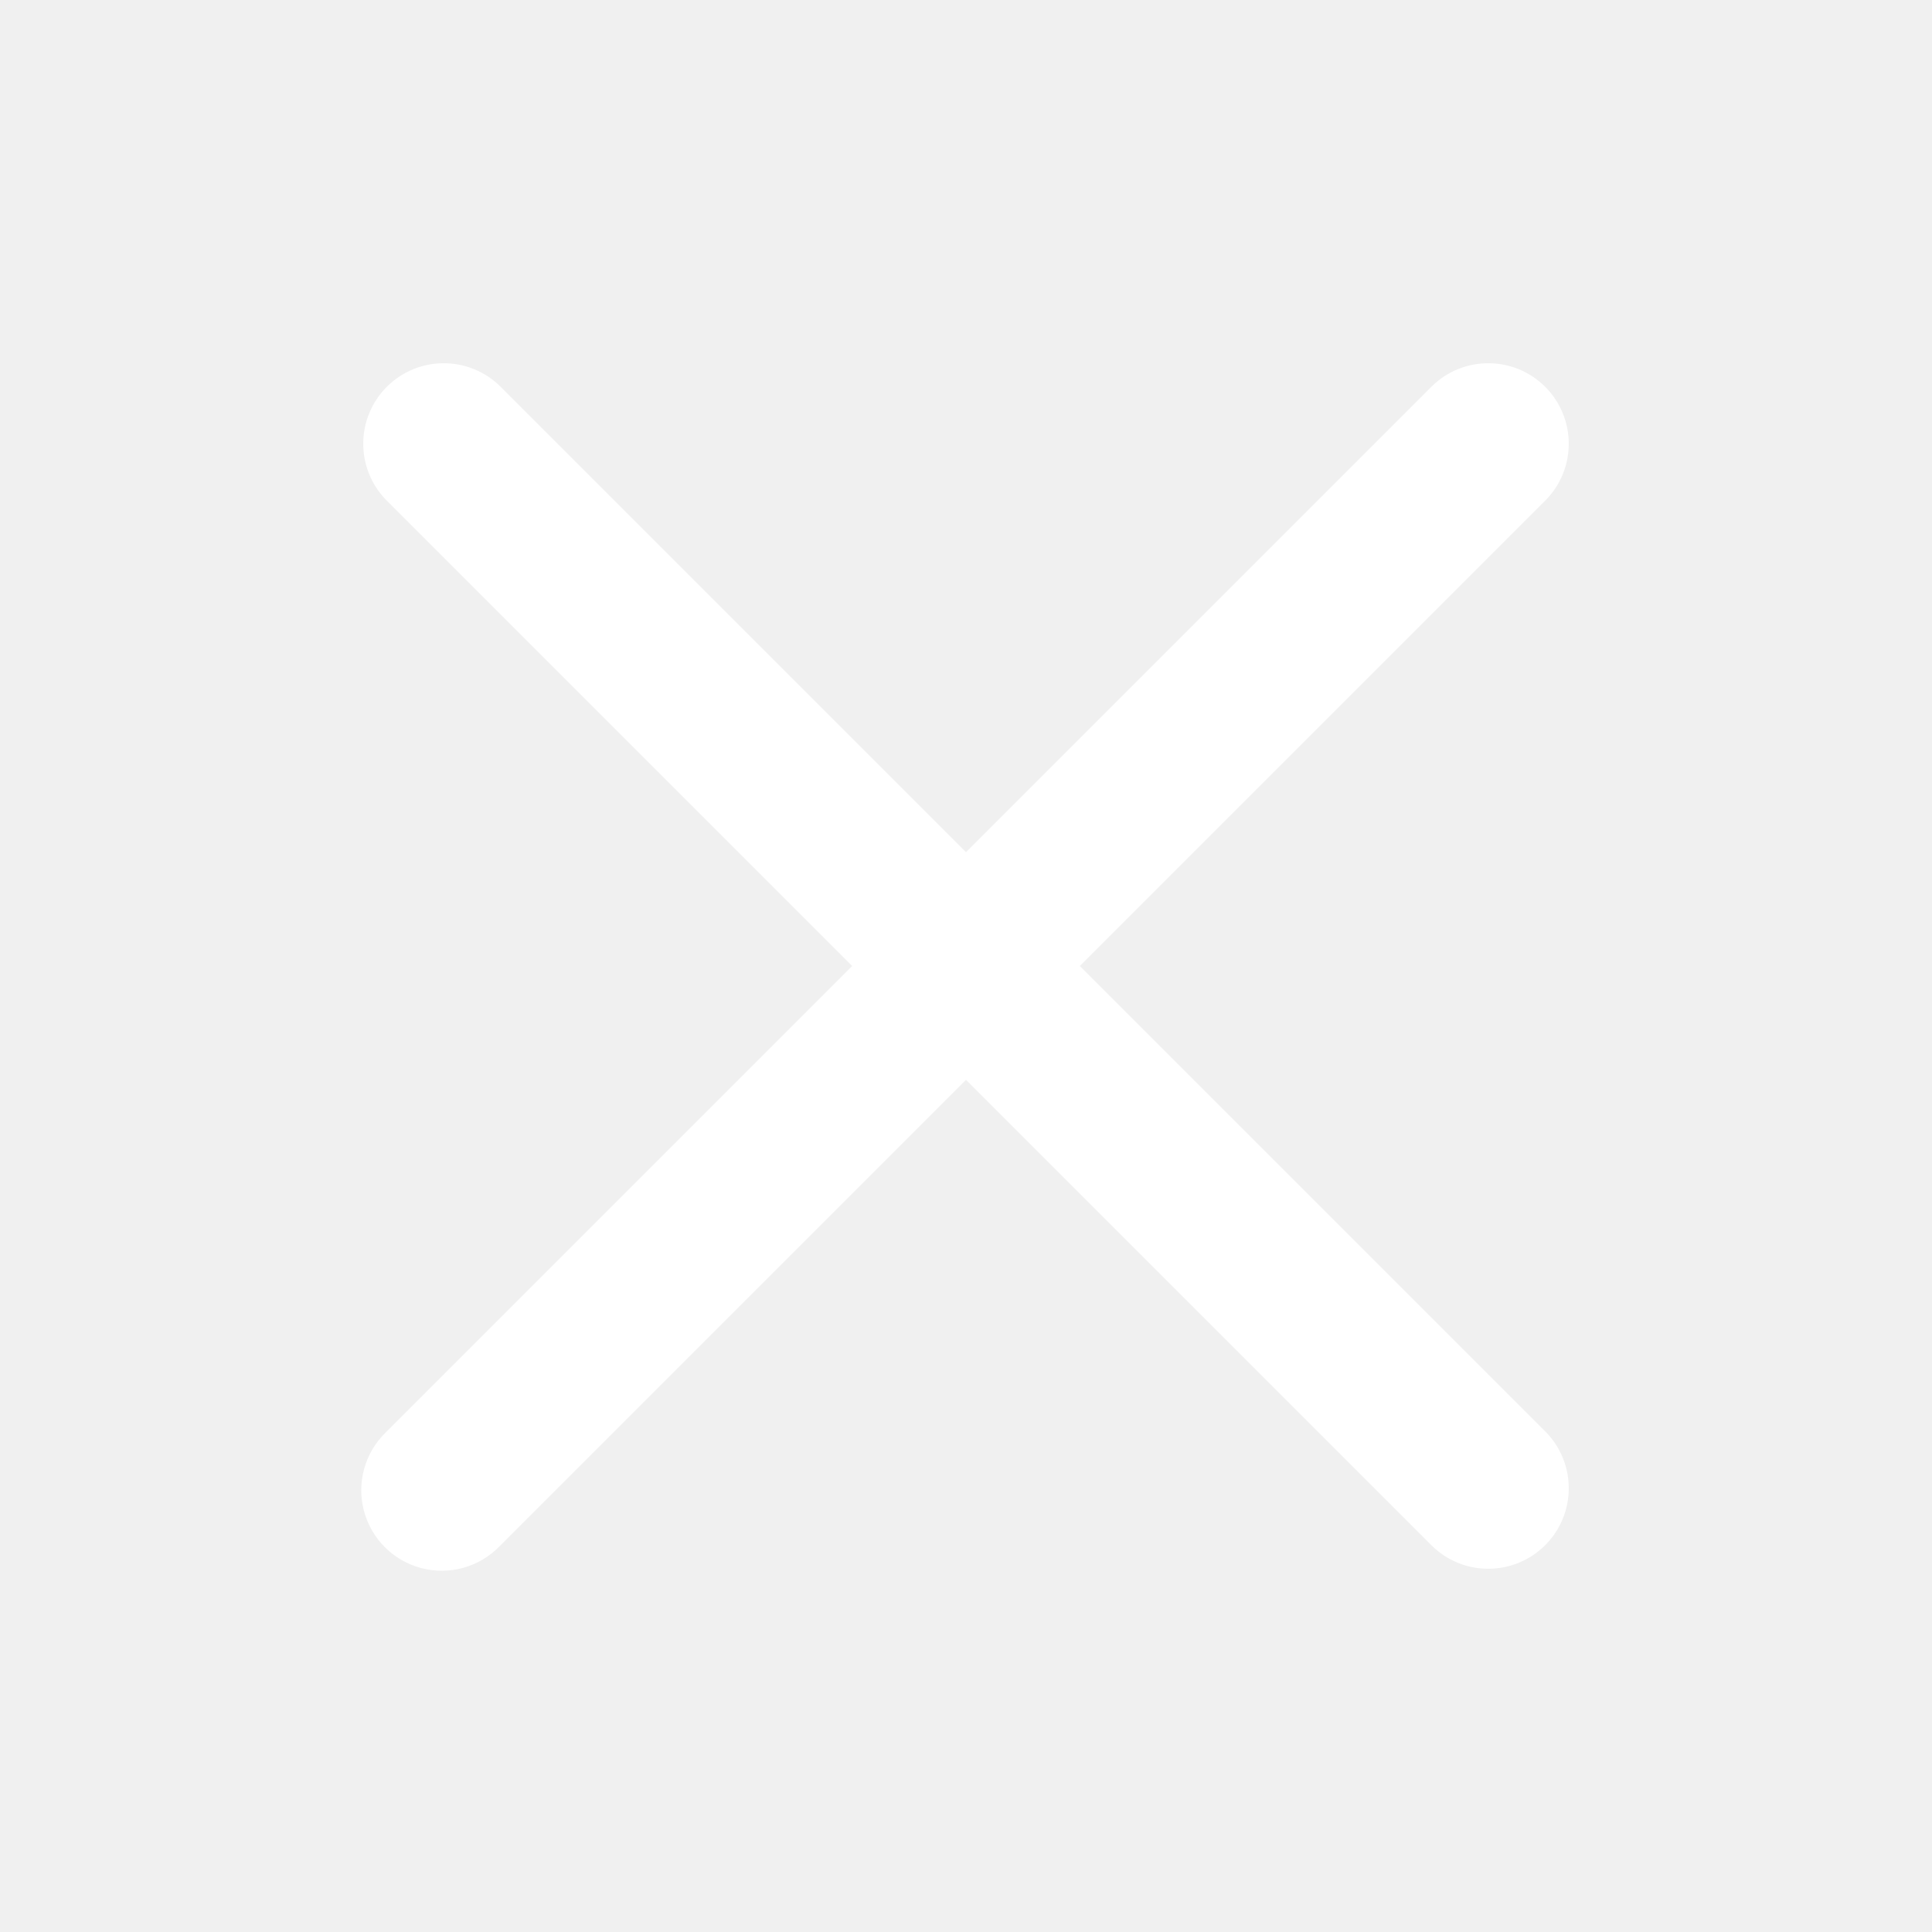
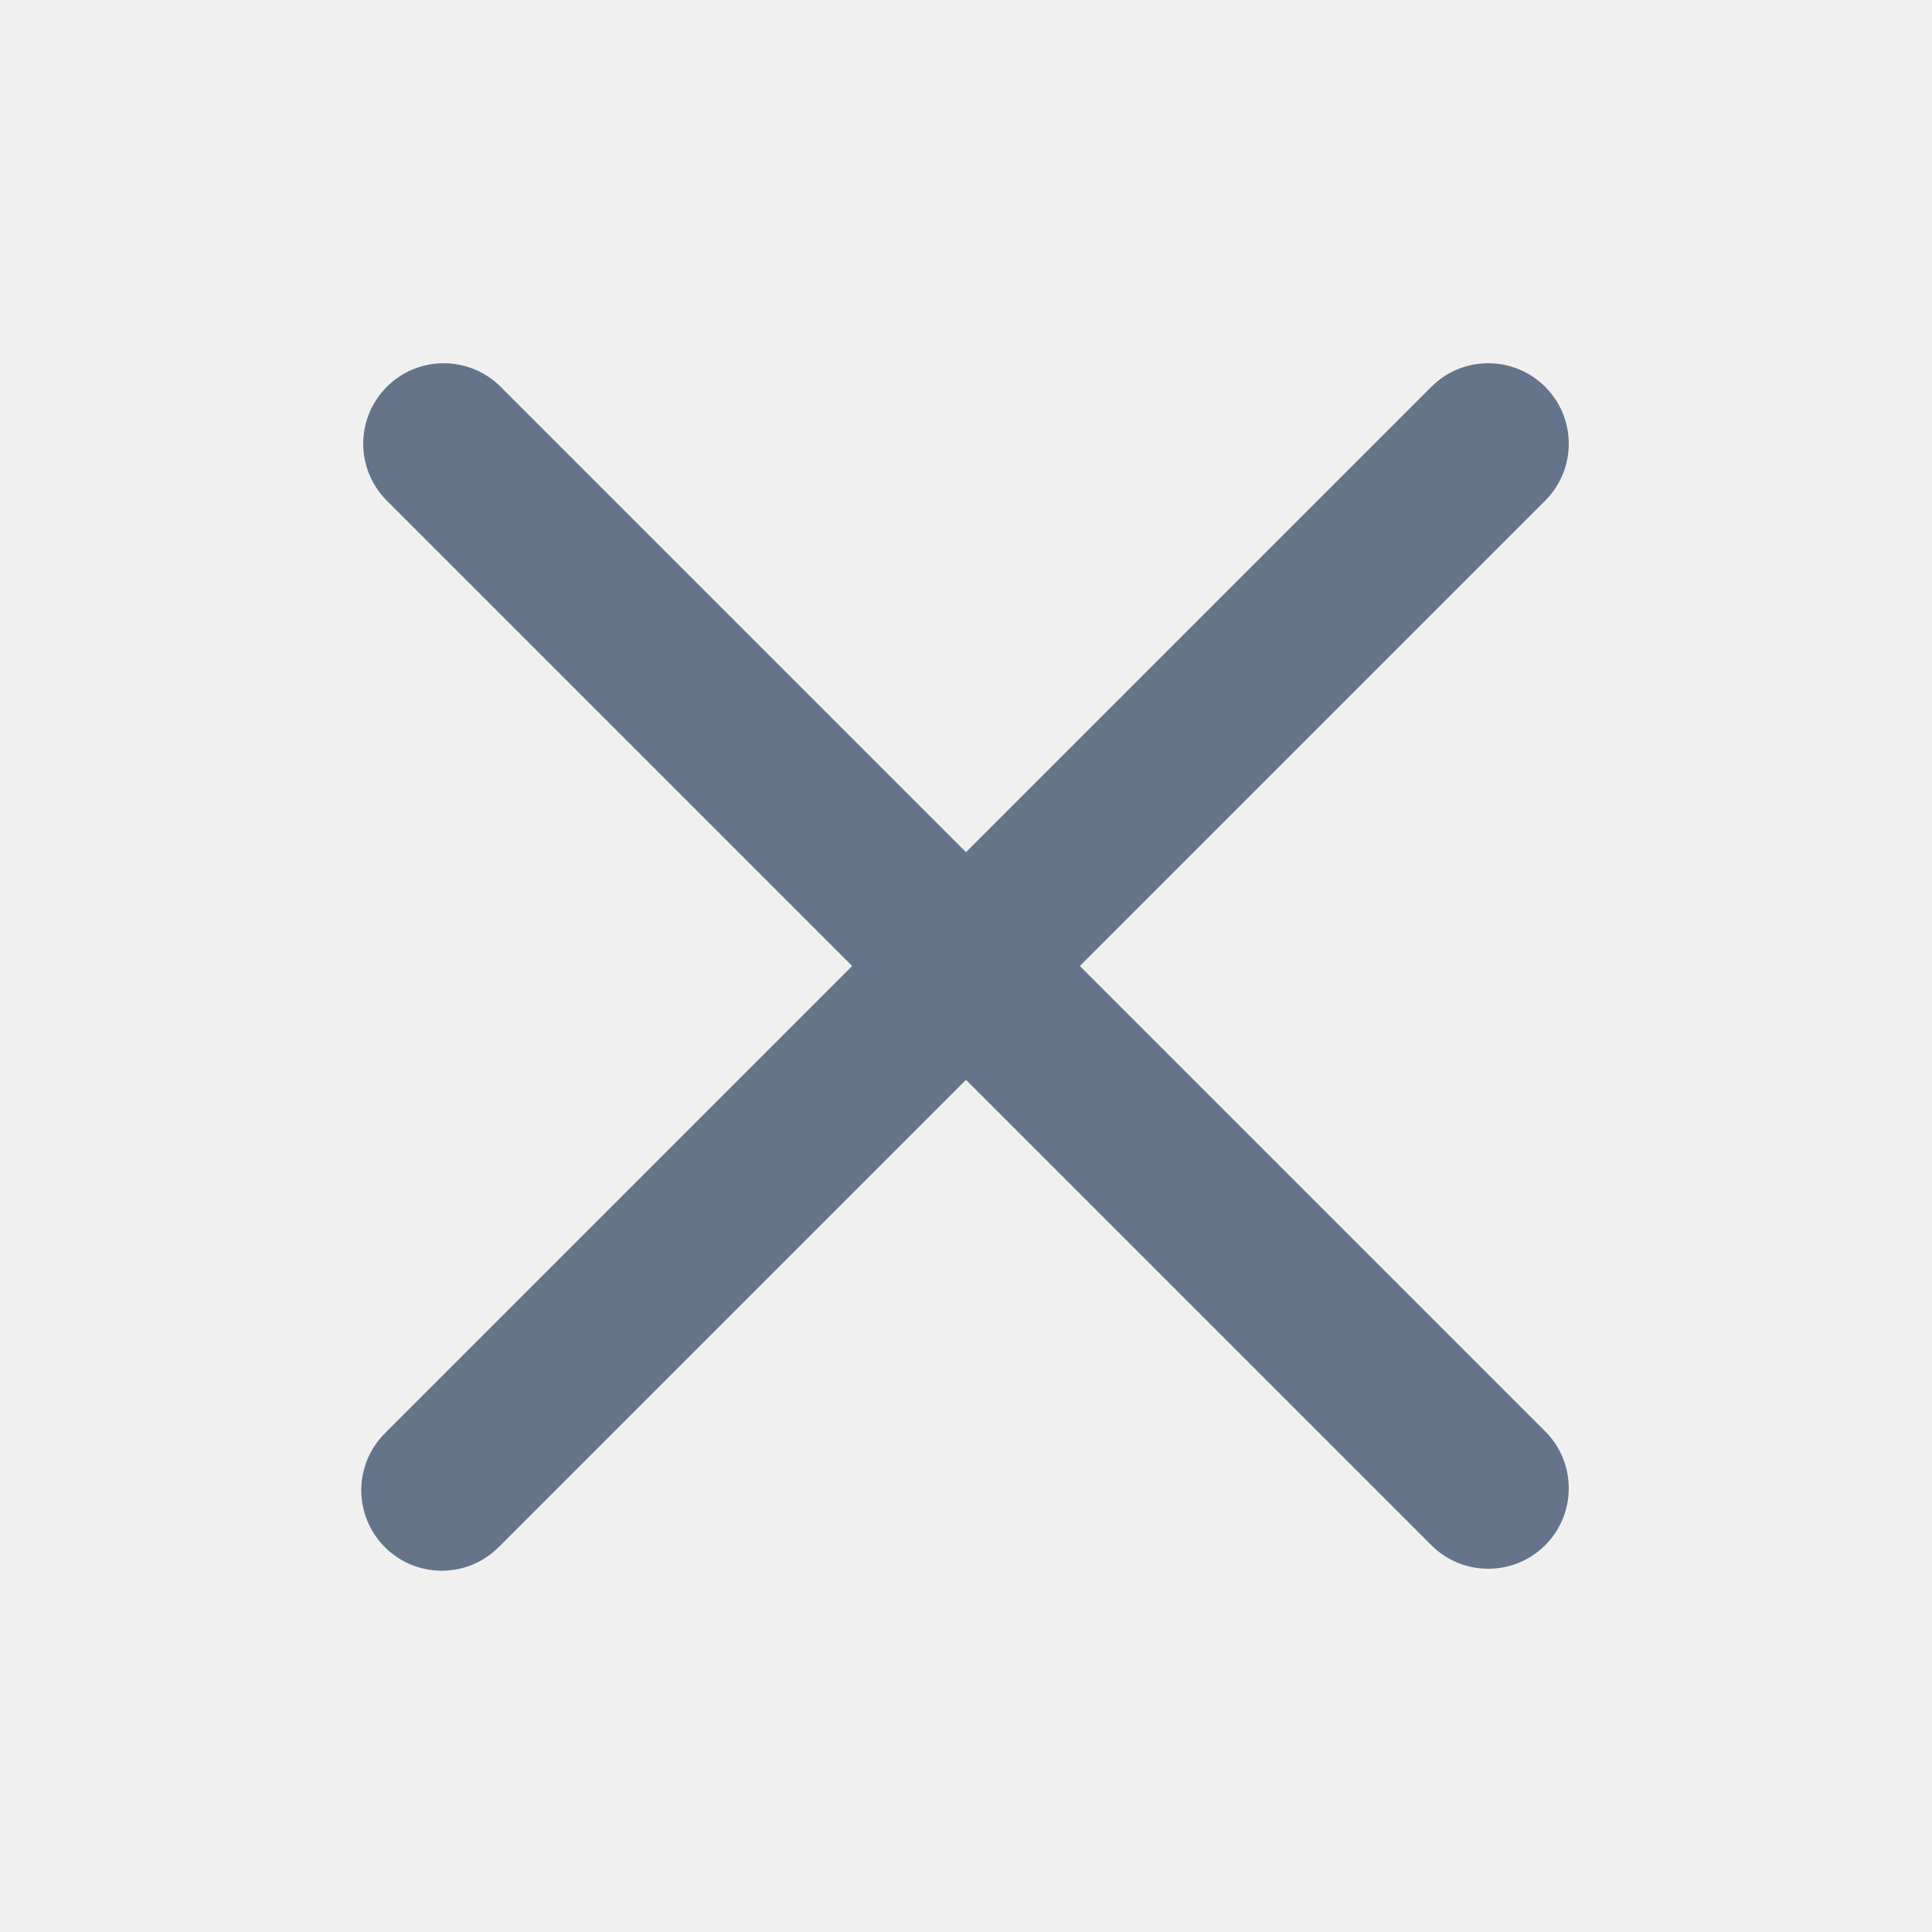
<svg xmlns="http://www.w3.org/2000/svg" width="800px" height="800px" viewBox="0 0 24 24" fill="none">
  <g id="SVGRepo_bgCarrier" stroke-width="0" />
  <g id="SVGRepo_tracerCarrier" stroke-linecap="round" stroke-linejoin="round" />
  <g id="SVGRepo_iconCarrier">
-     <path fill-rule="evenodd" clip-rule="evenodd" d="M19.207 6.207a1 1 0 0 0-1.414-1.414L12 10.586 6.207 4.793a1 1 0 0 0-1.414 1.414L10.586 12l-5.793 5.793a1 1 0 1 0 1.414 1.414L12 13.414l5.793 5.793a1 1 0 0 0 1.414-1.414L13.414 12l5.793-5.793z" fill="#ffffff" />
+     <path fill-rule="evenodd" clip-rule="evenodd" d="M19.207 6.207a1 1 0 0 0-1.414-1.414L12 10.586 6.207 4.793a1 1 0 0 0-1.414 1.414L10.586 12l-5.793 5.793a1 1 0 1 0 1.414 1.414L12 13.414l5.793 5.793a1 1 0 0 0 1.414-1.414L13.414 12l5.793-5.793z" fill="#64748b" />
  </g>
</svg>
